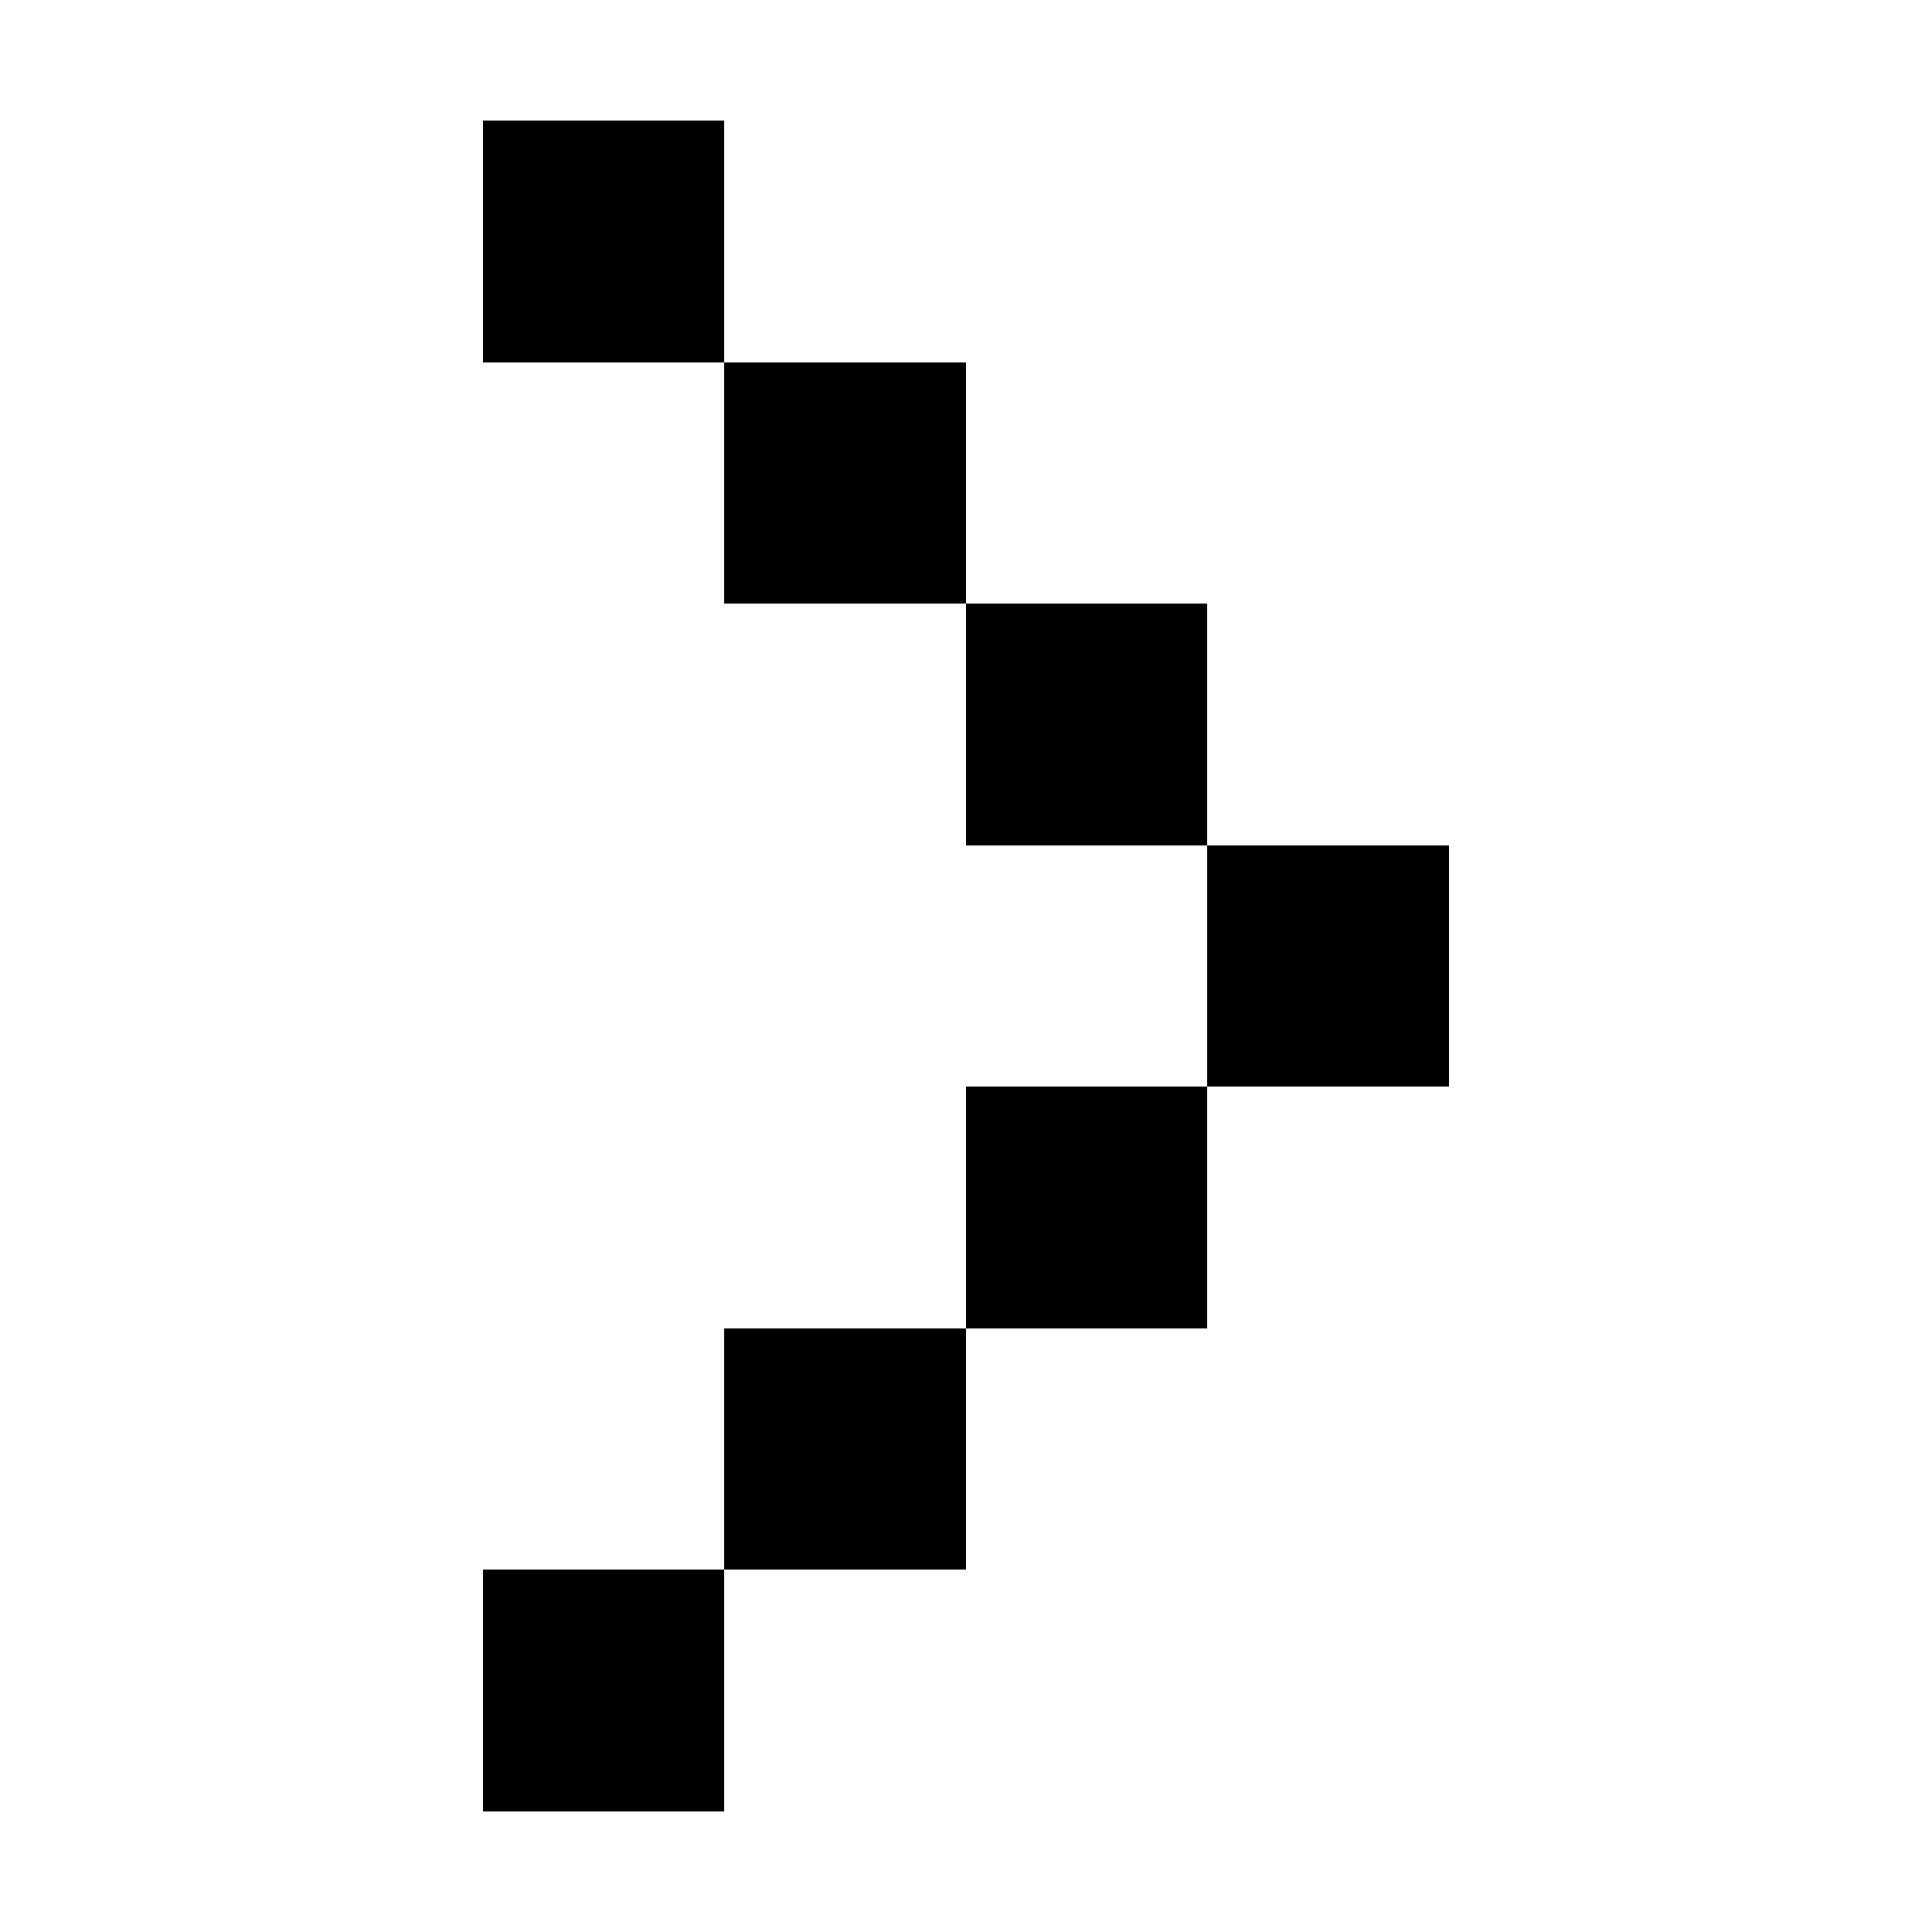
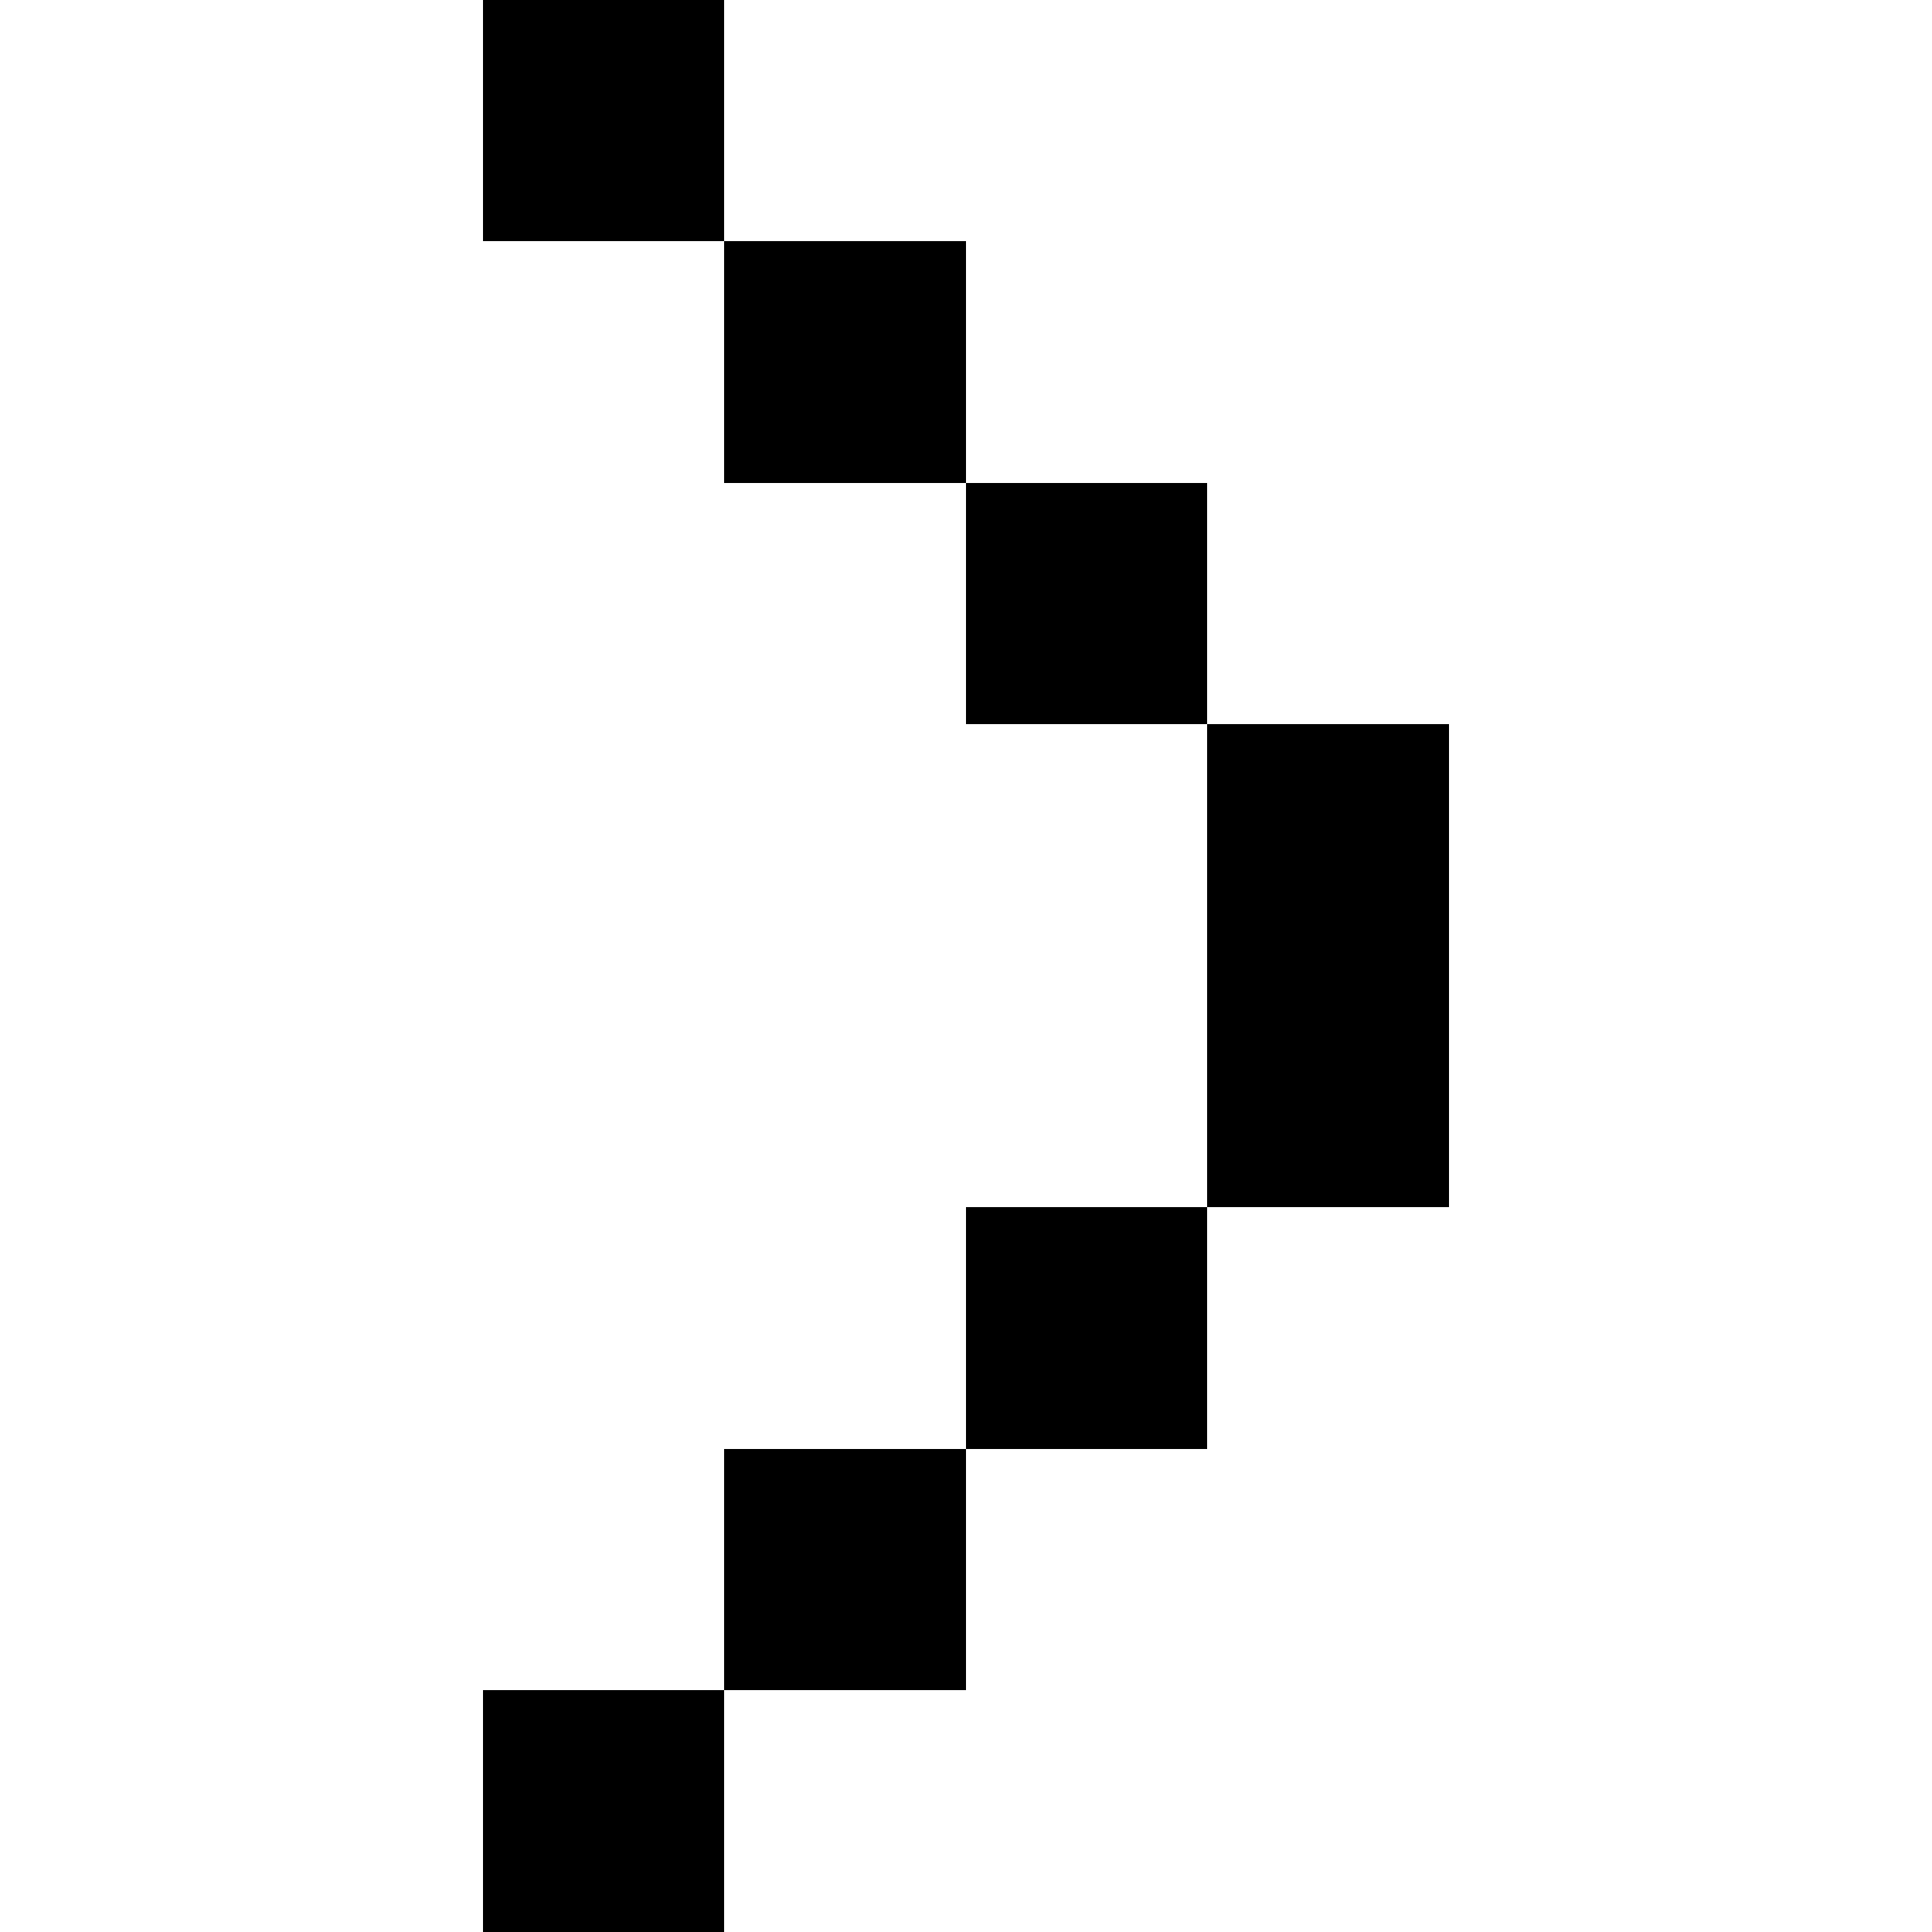
<svg xmlns="http://www.w3.org/2000/svg" width="16" height="16" viewBox="0 0 16 16" fill="currentColor" shape-rendering="crispEdges">
-   <path d="M4 1h2v2h-2zM6 3h2v2h-2zM8 5h2v2h-2zM10 7h2v2h-2zM8 9h2v2h-2zM6 11h2v2h-2zM4 13h2v2h-2z" />
+   <path d="M4 0h2v2h-2zM6 2h2v2h-2zM8 4h2v2h-2zM10 6h2v2h-2zM10 8h2v2h-2zM8 10h2v2h-2zM6 12h2v2h-2zM4 14h2v2h-2z" />
</svg>
